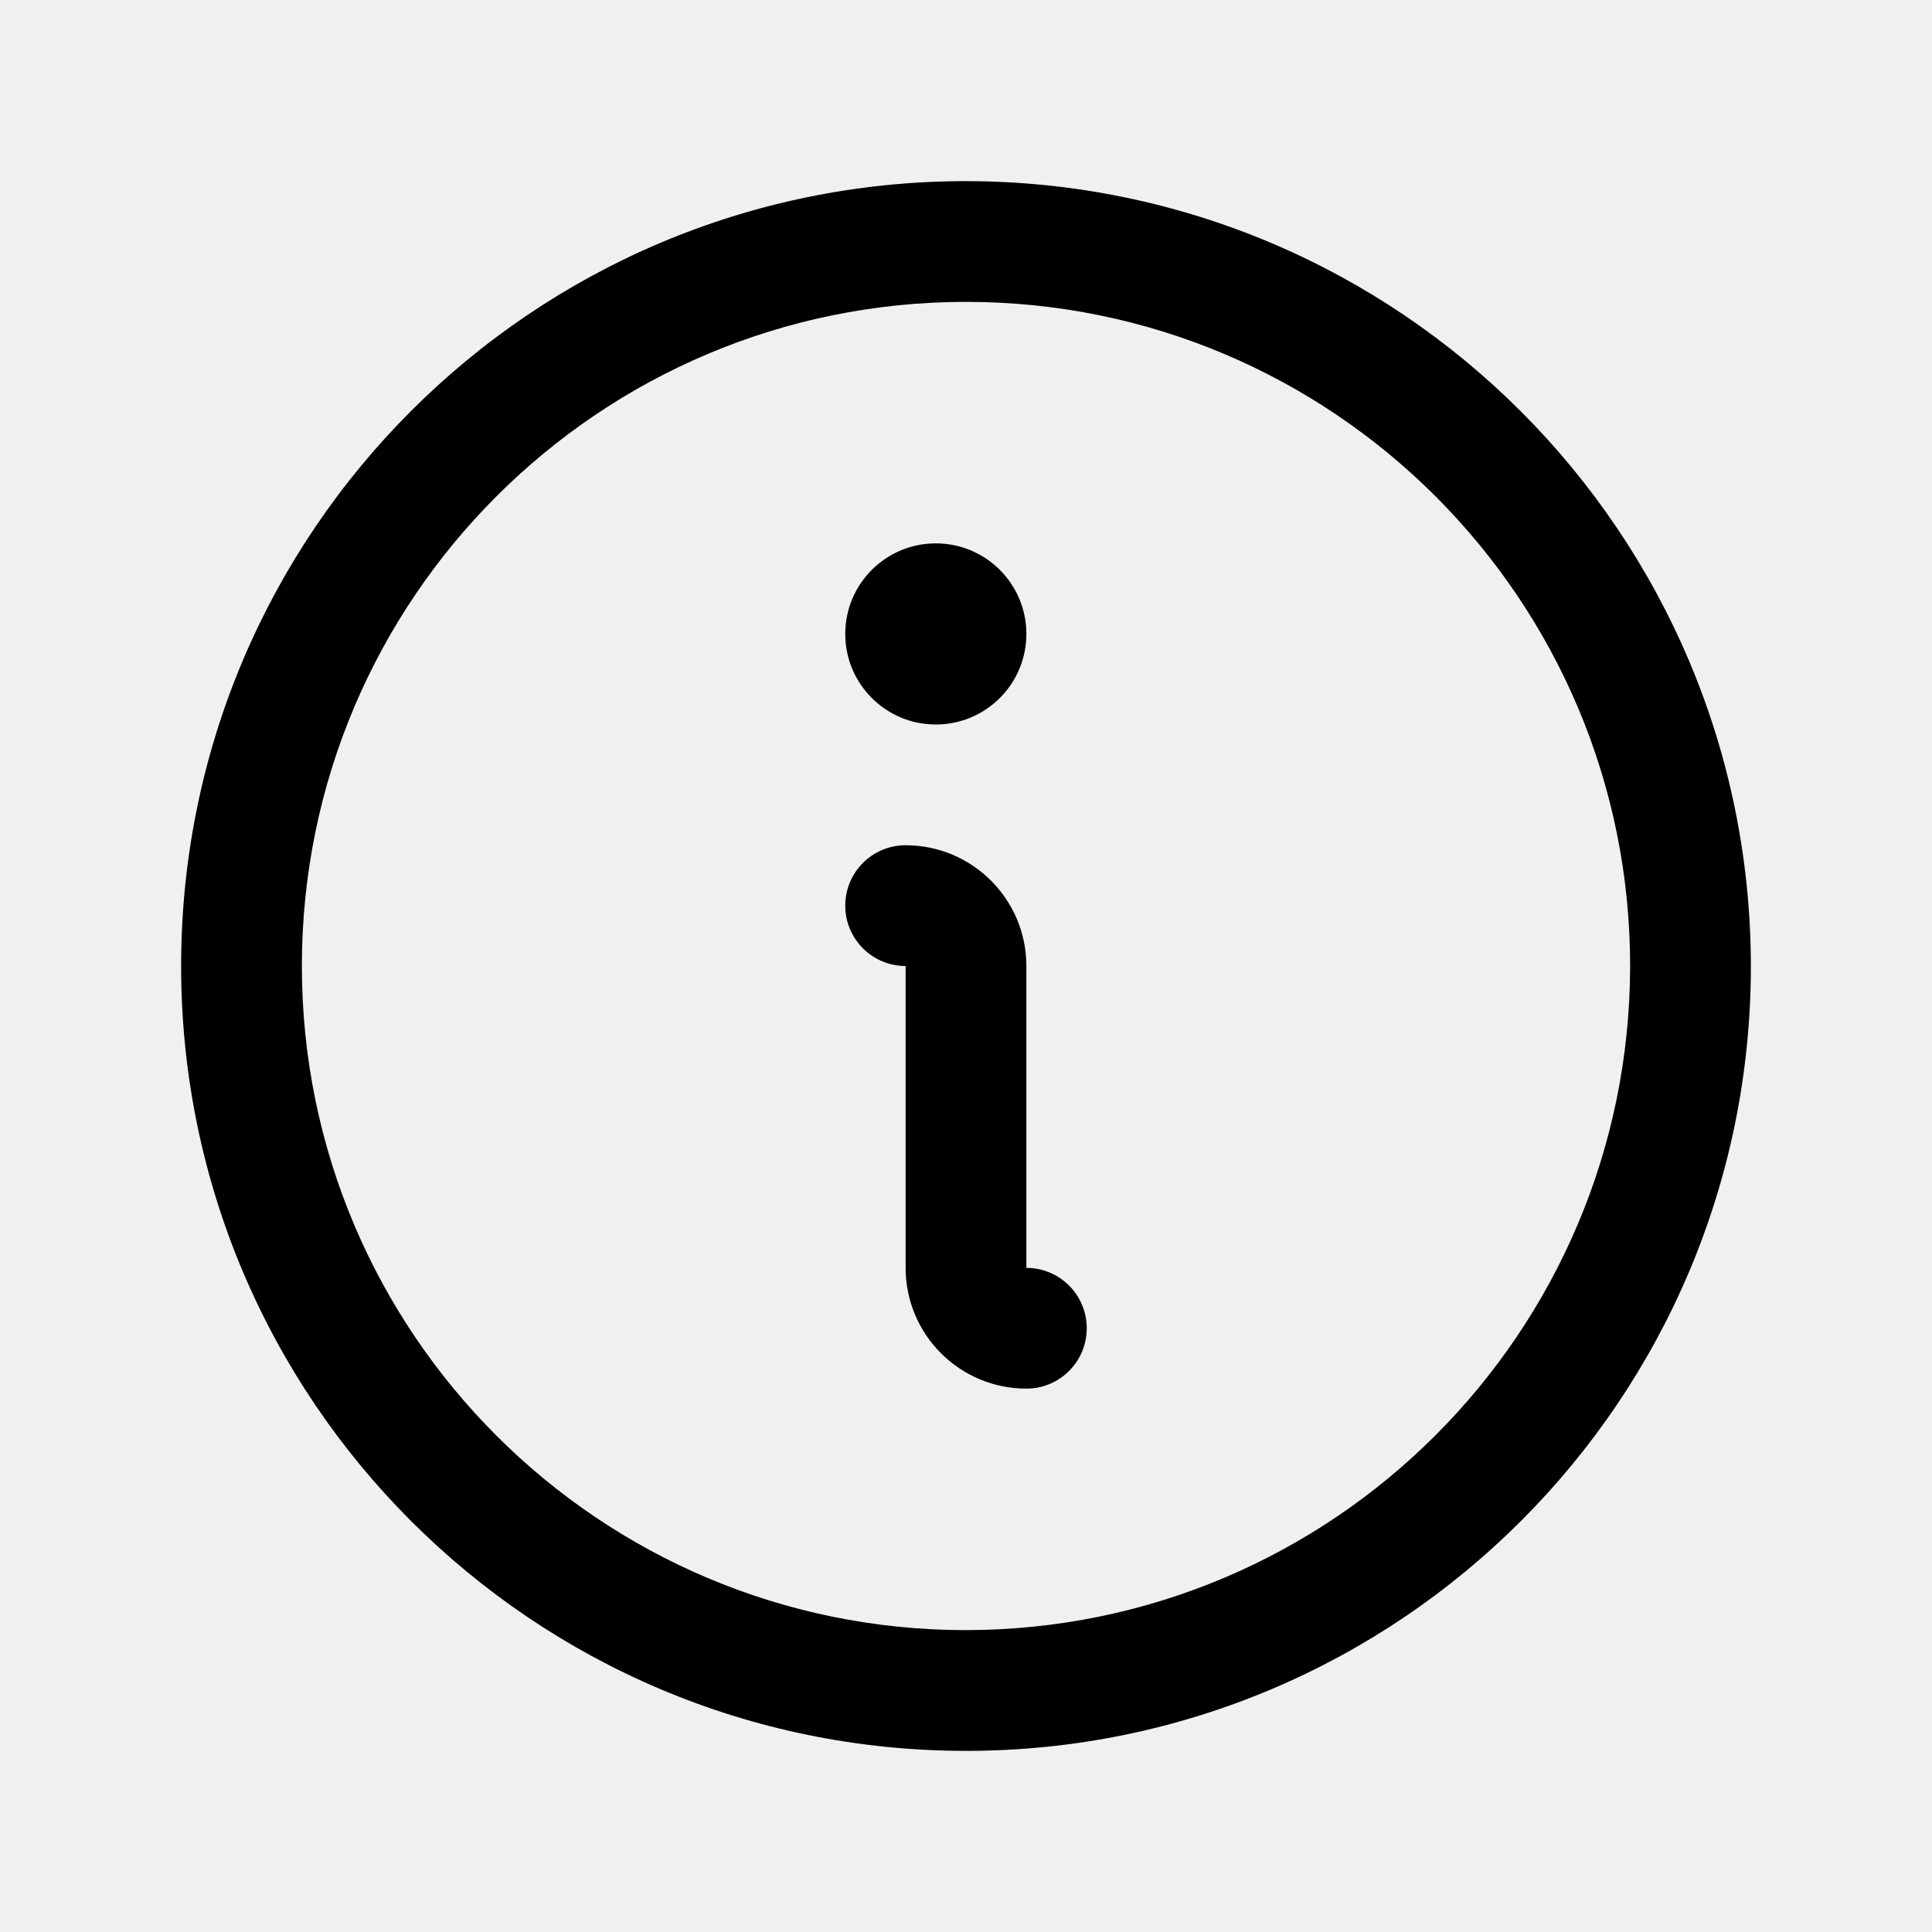
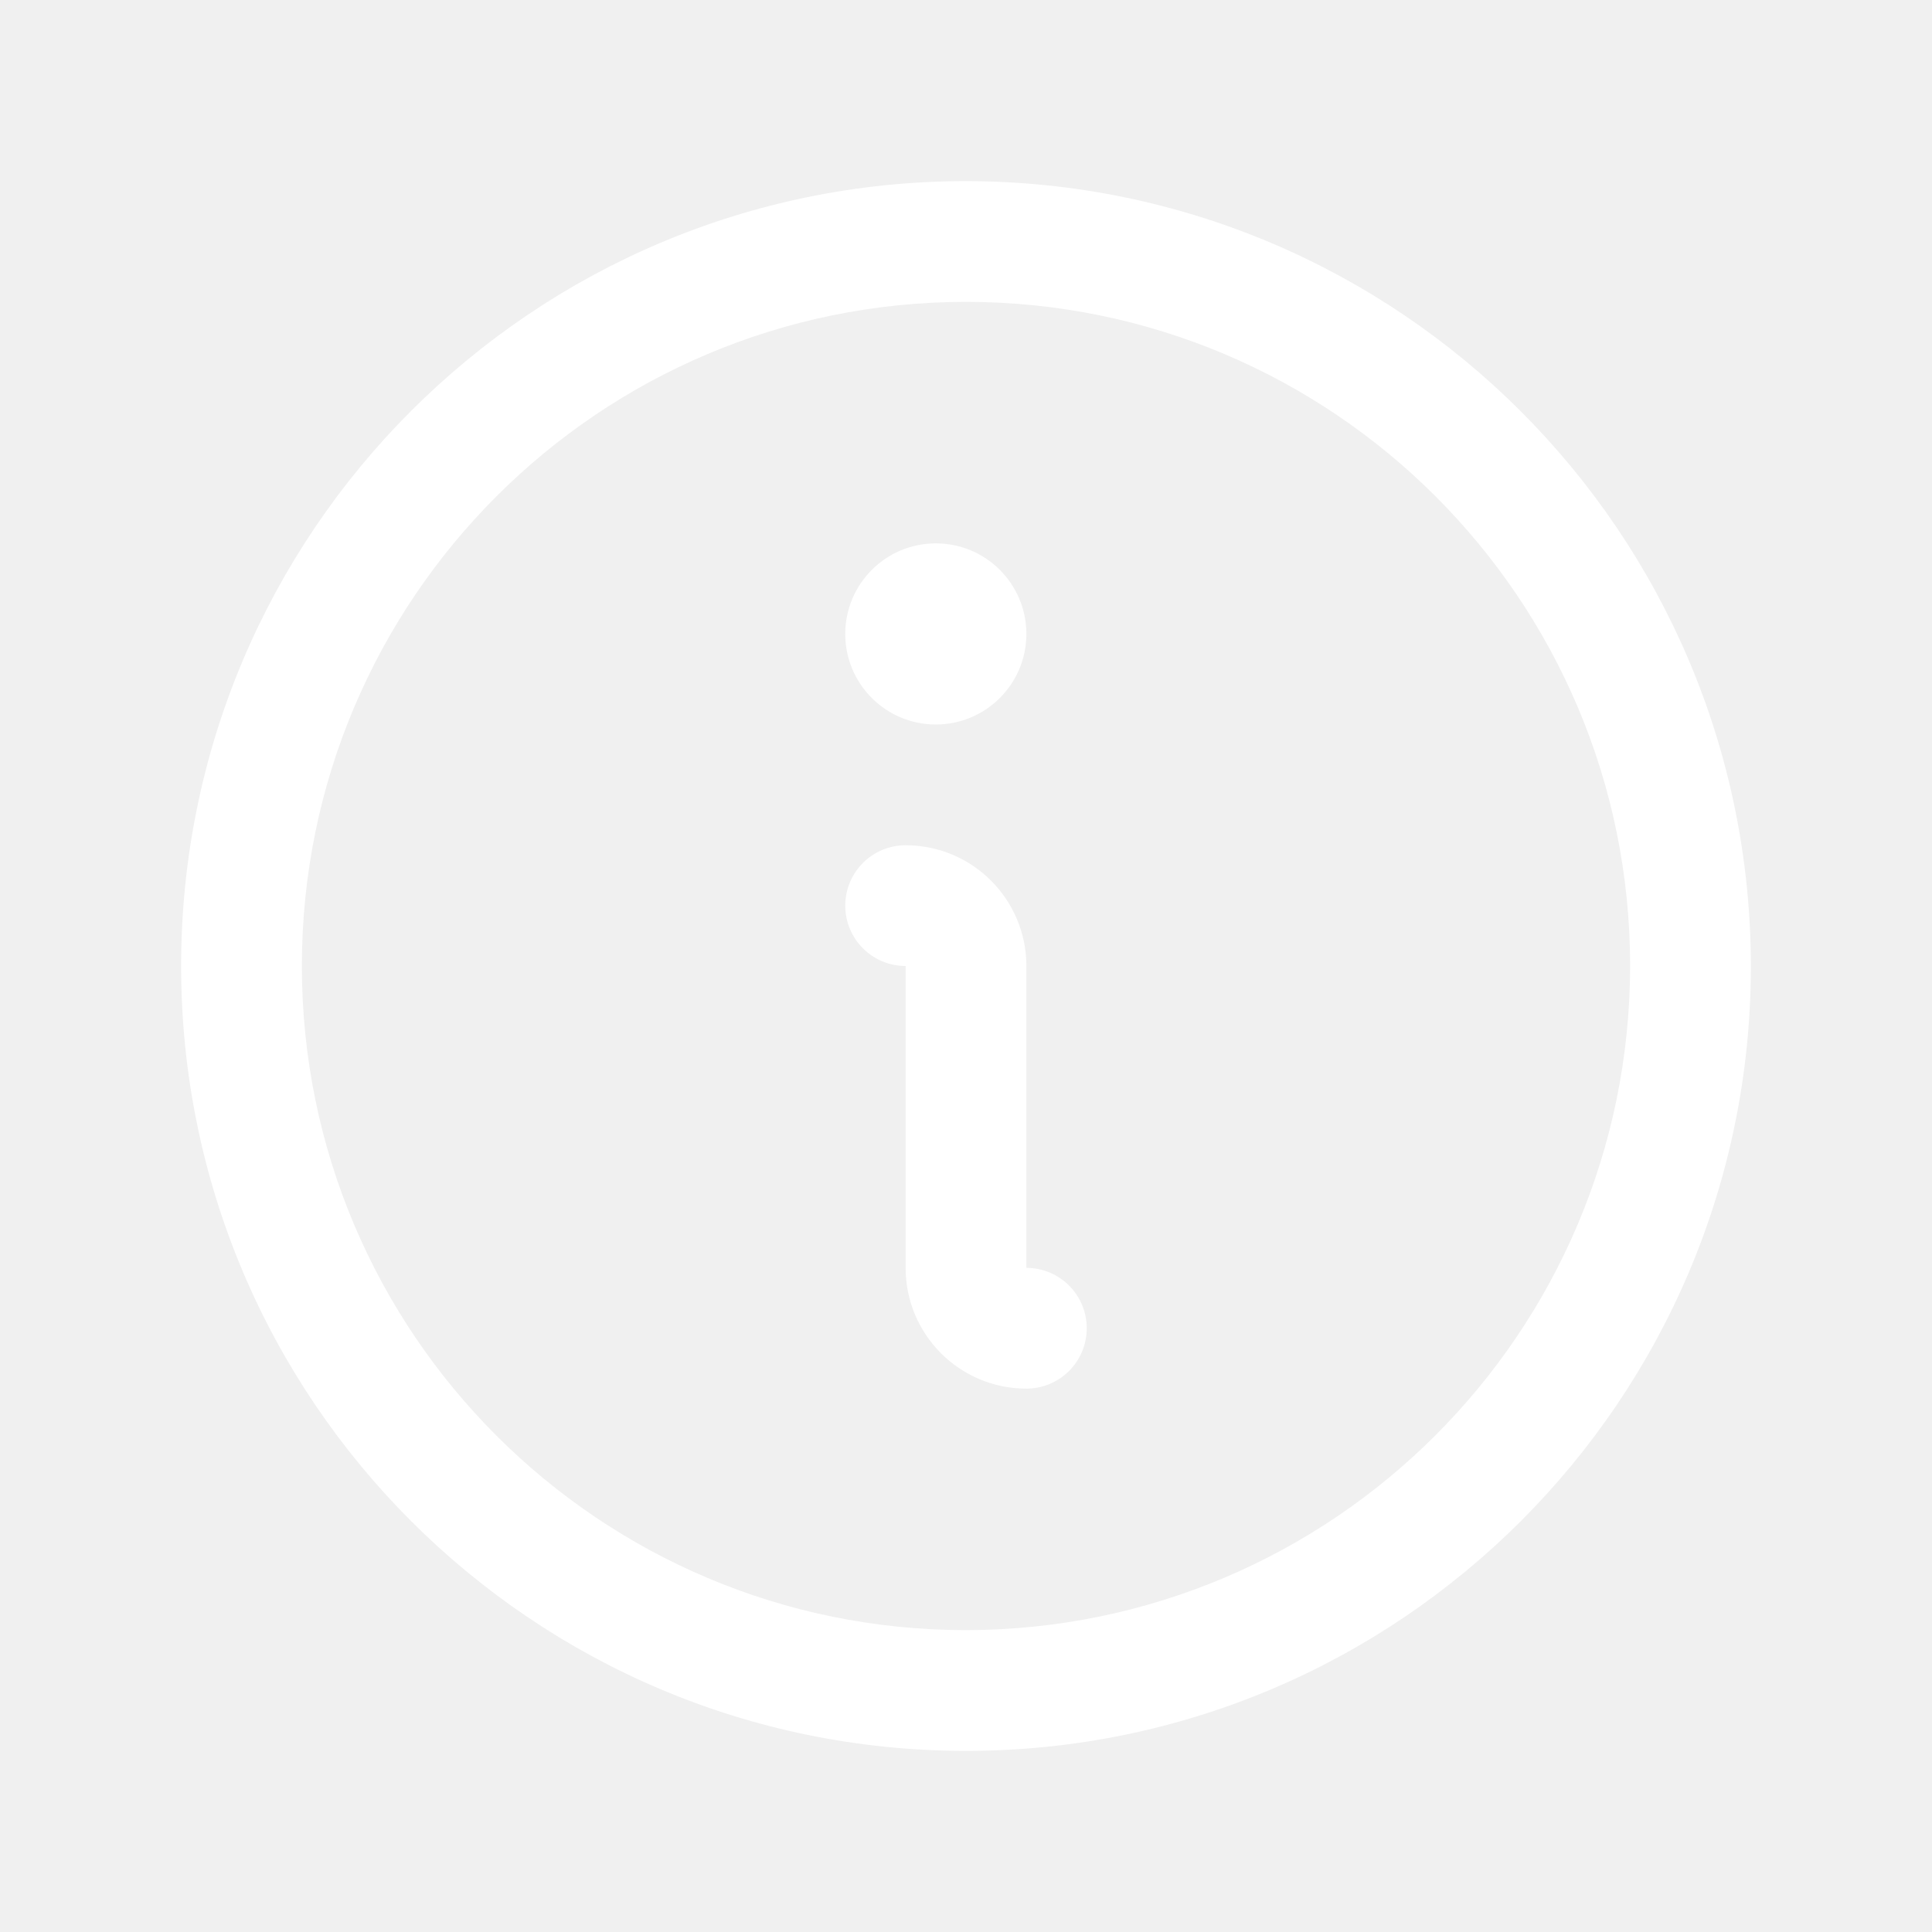
- <svg xmlns="http://www.w3.org/2000/svg" viewBox="0 0 256 256" fill="currentColor">
+ <svg xmlns="http://www.w3.org/2000/svg" viewBox="0 0 256 256" fill="#ffffff">
  <path d="M128,24A104,104,0,1,0,232,128,104.11,104.11,0,0,0,128,24Zm0,192a88,88,0,1,1,88-88A88.1,88.1,0,0,1,128,216Zm16-40a8,8,0,0,1-8,8,16,16,0,0,1-16-16V128a8,8,0,0,1,0-16,16,16,0,0,1,16,16v40A8,8,0,0,1,144,176ZM112,84a12,12,0,1,1,12,12A12,12,0,0,1,112,84Z" />
</svg>
